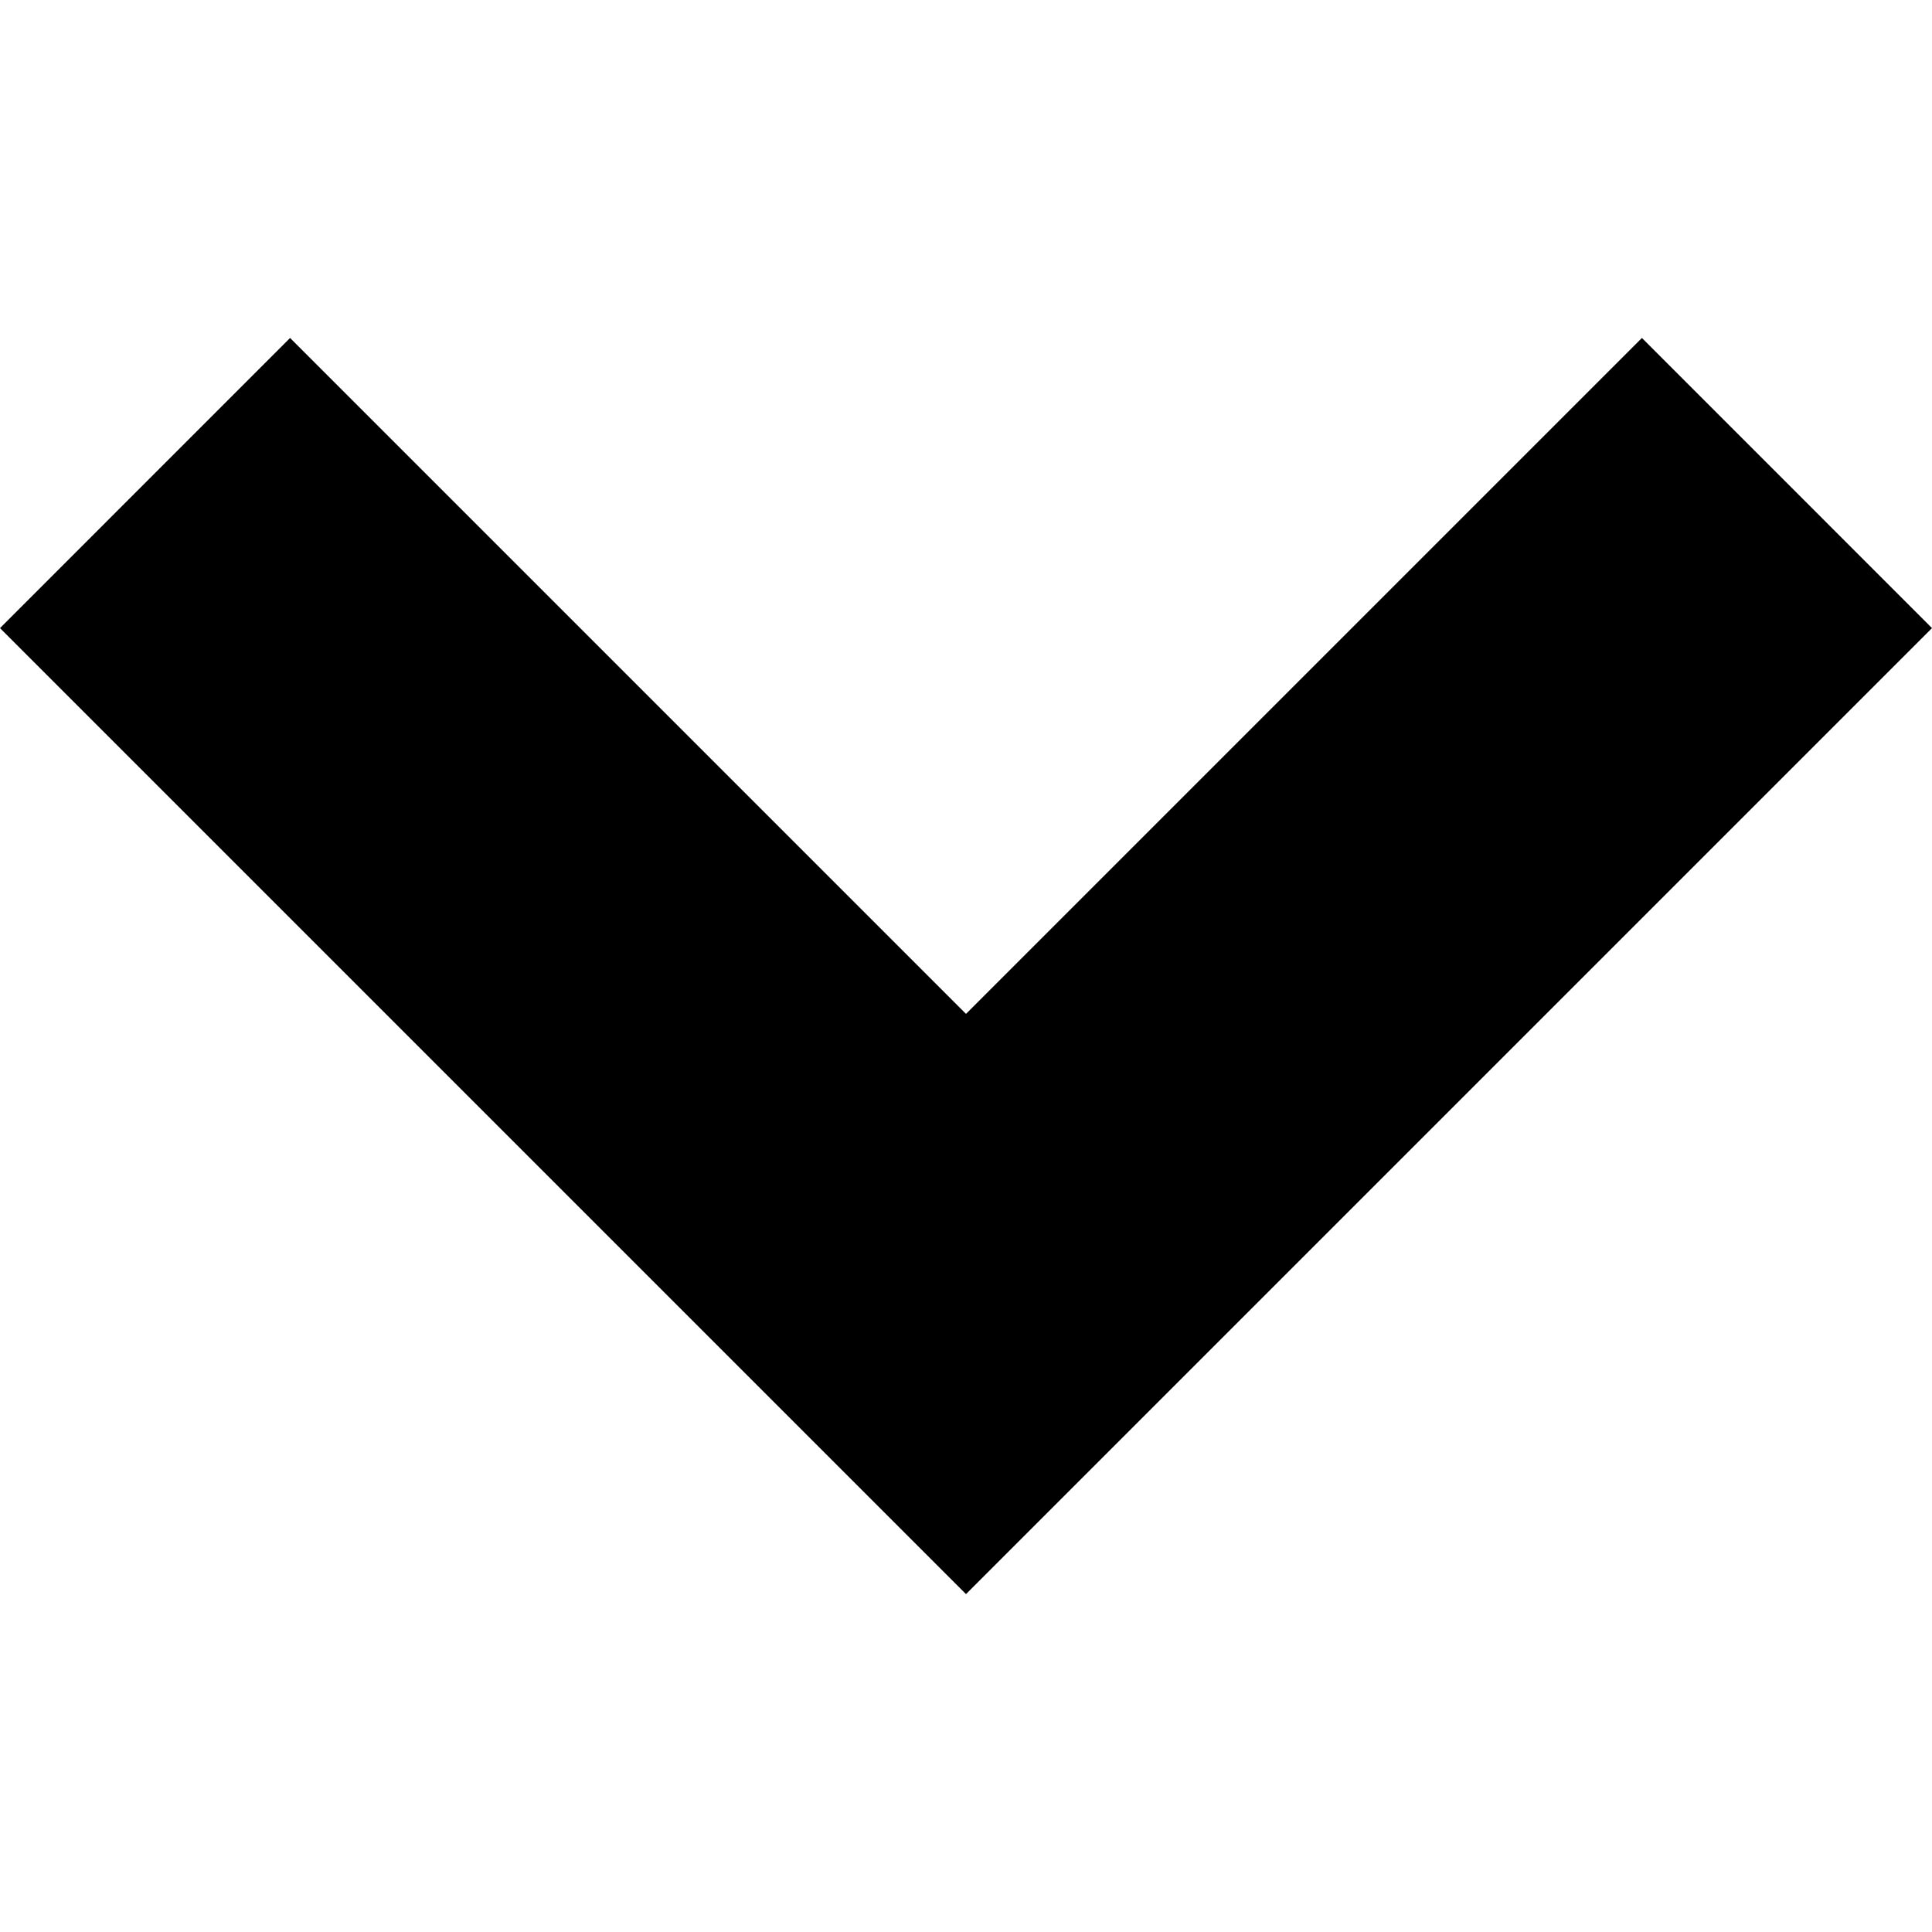
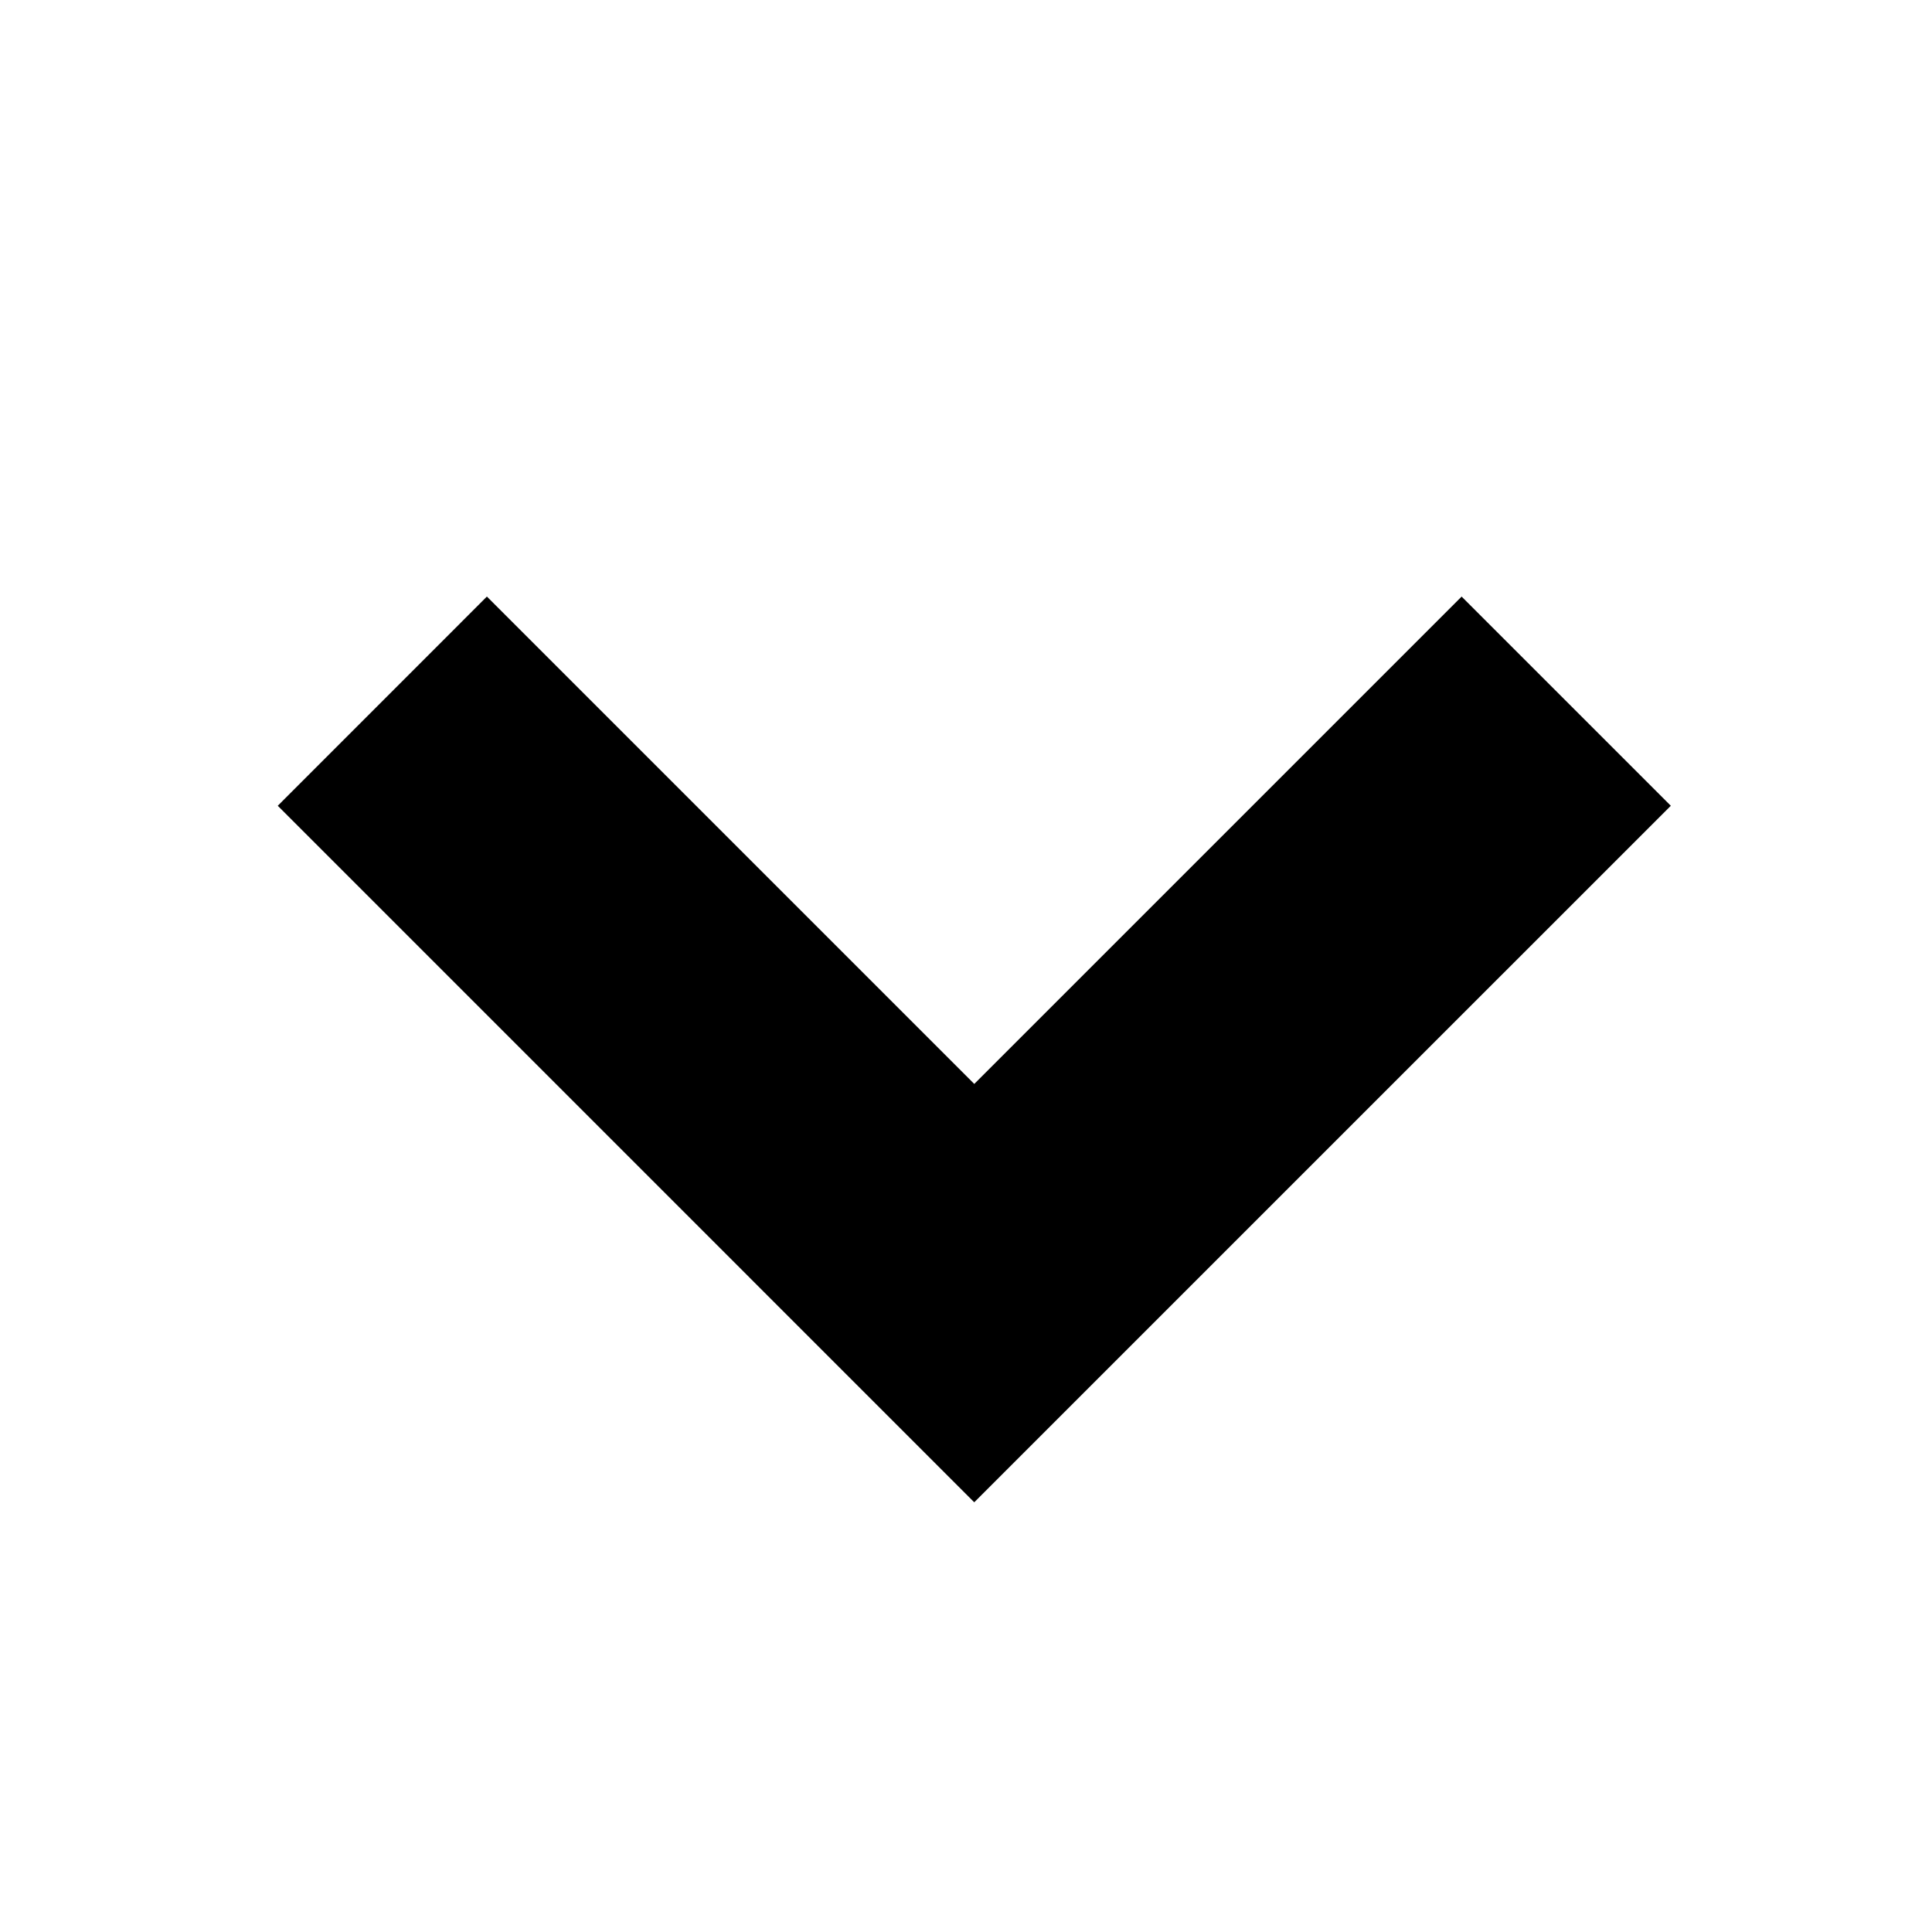
- <svg xmlns="http://www.w3.org/2000/svg" width="28" height="28" viewBox="0 0 28 28" fill="none">
-   <path d="M13.998 23.101L0 9.103L4.204 4.898L14 14.694L23.796 4.898L28 9.103L14.002 23.101H13.998Z" fill="currentColor" />
+ <svg fill="currentColor" viewBox="0 0 64 64" class="svg-icon" style="transform: rotate(0deg);    ">
+   <path d="M32.271 49.763 9.201 26.692l6.928-6.93 16.145 16.145 16.144-16.144 6.93 6.929-23.072 23.07h-.005Z" />
</svg>
